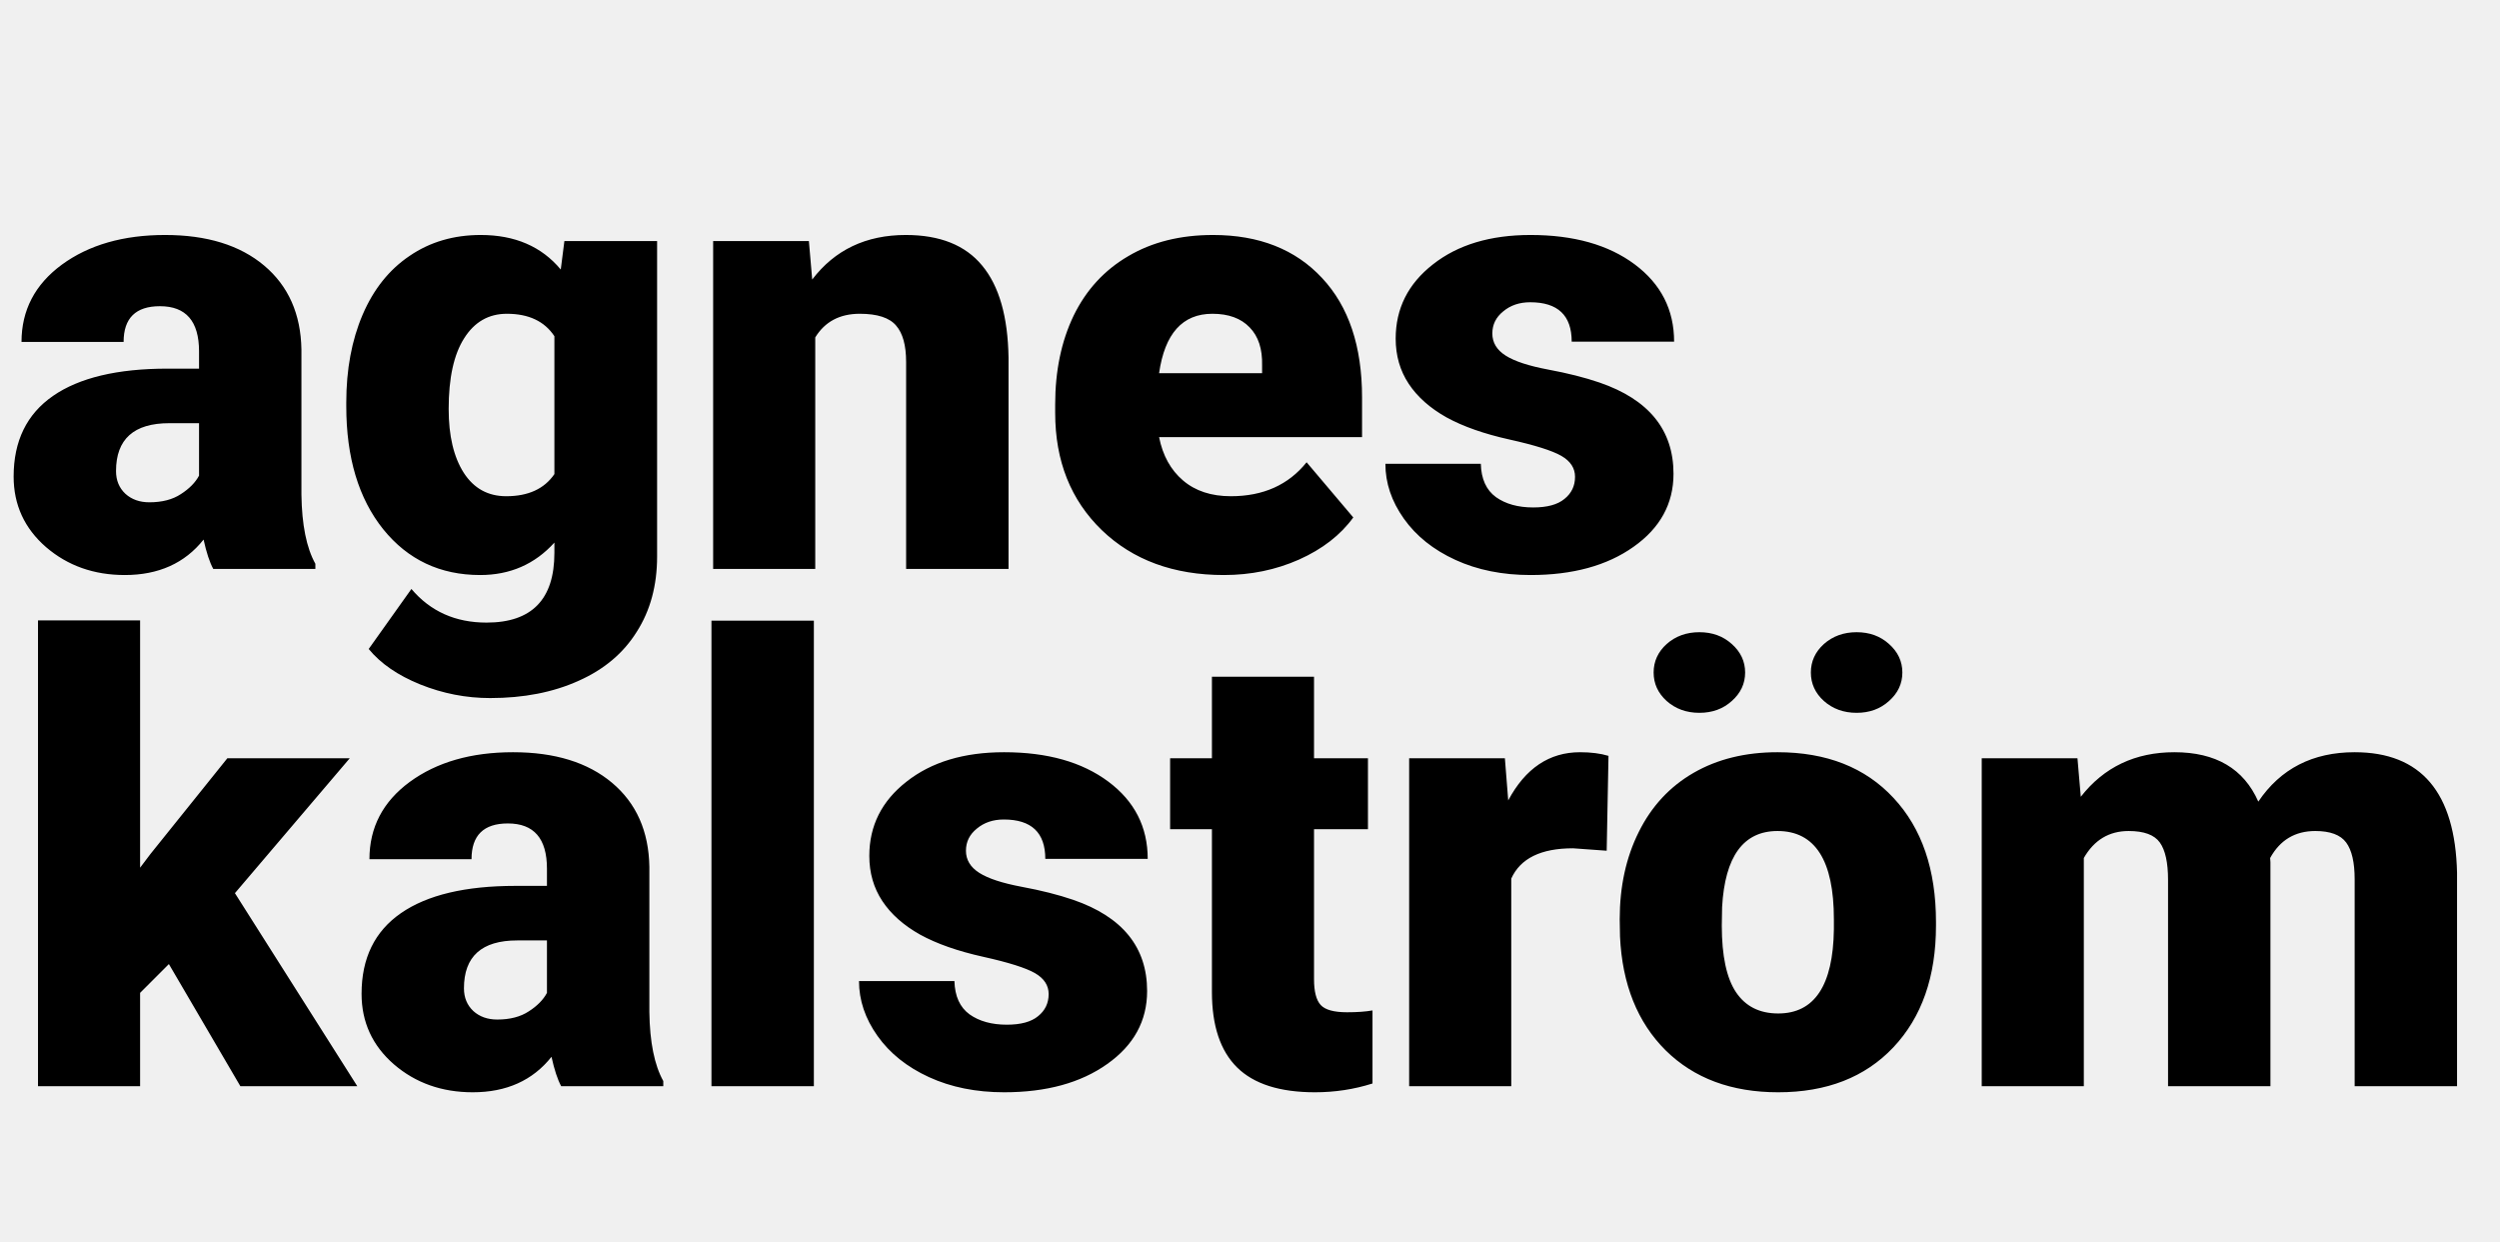
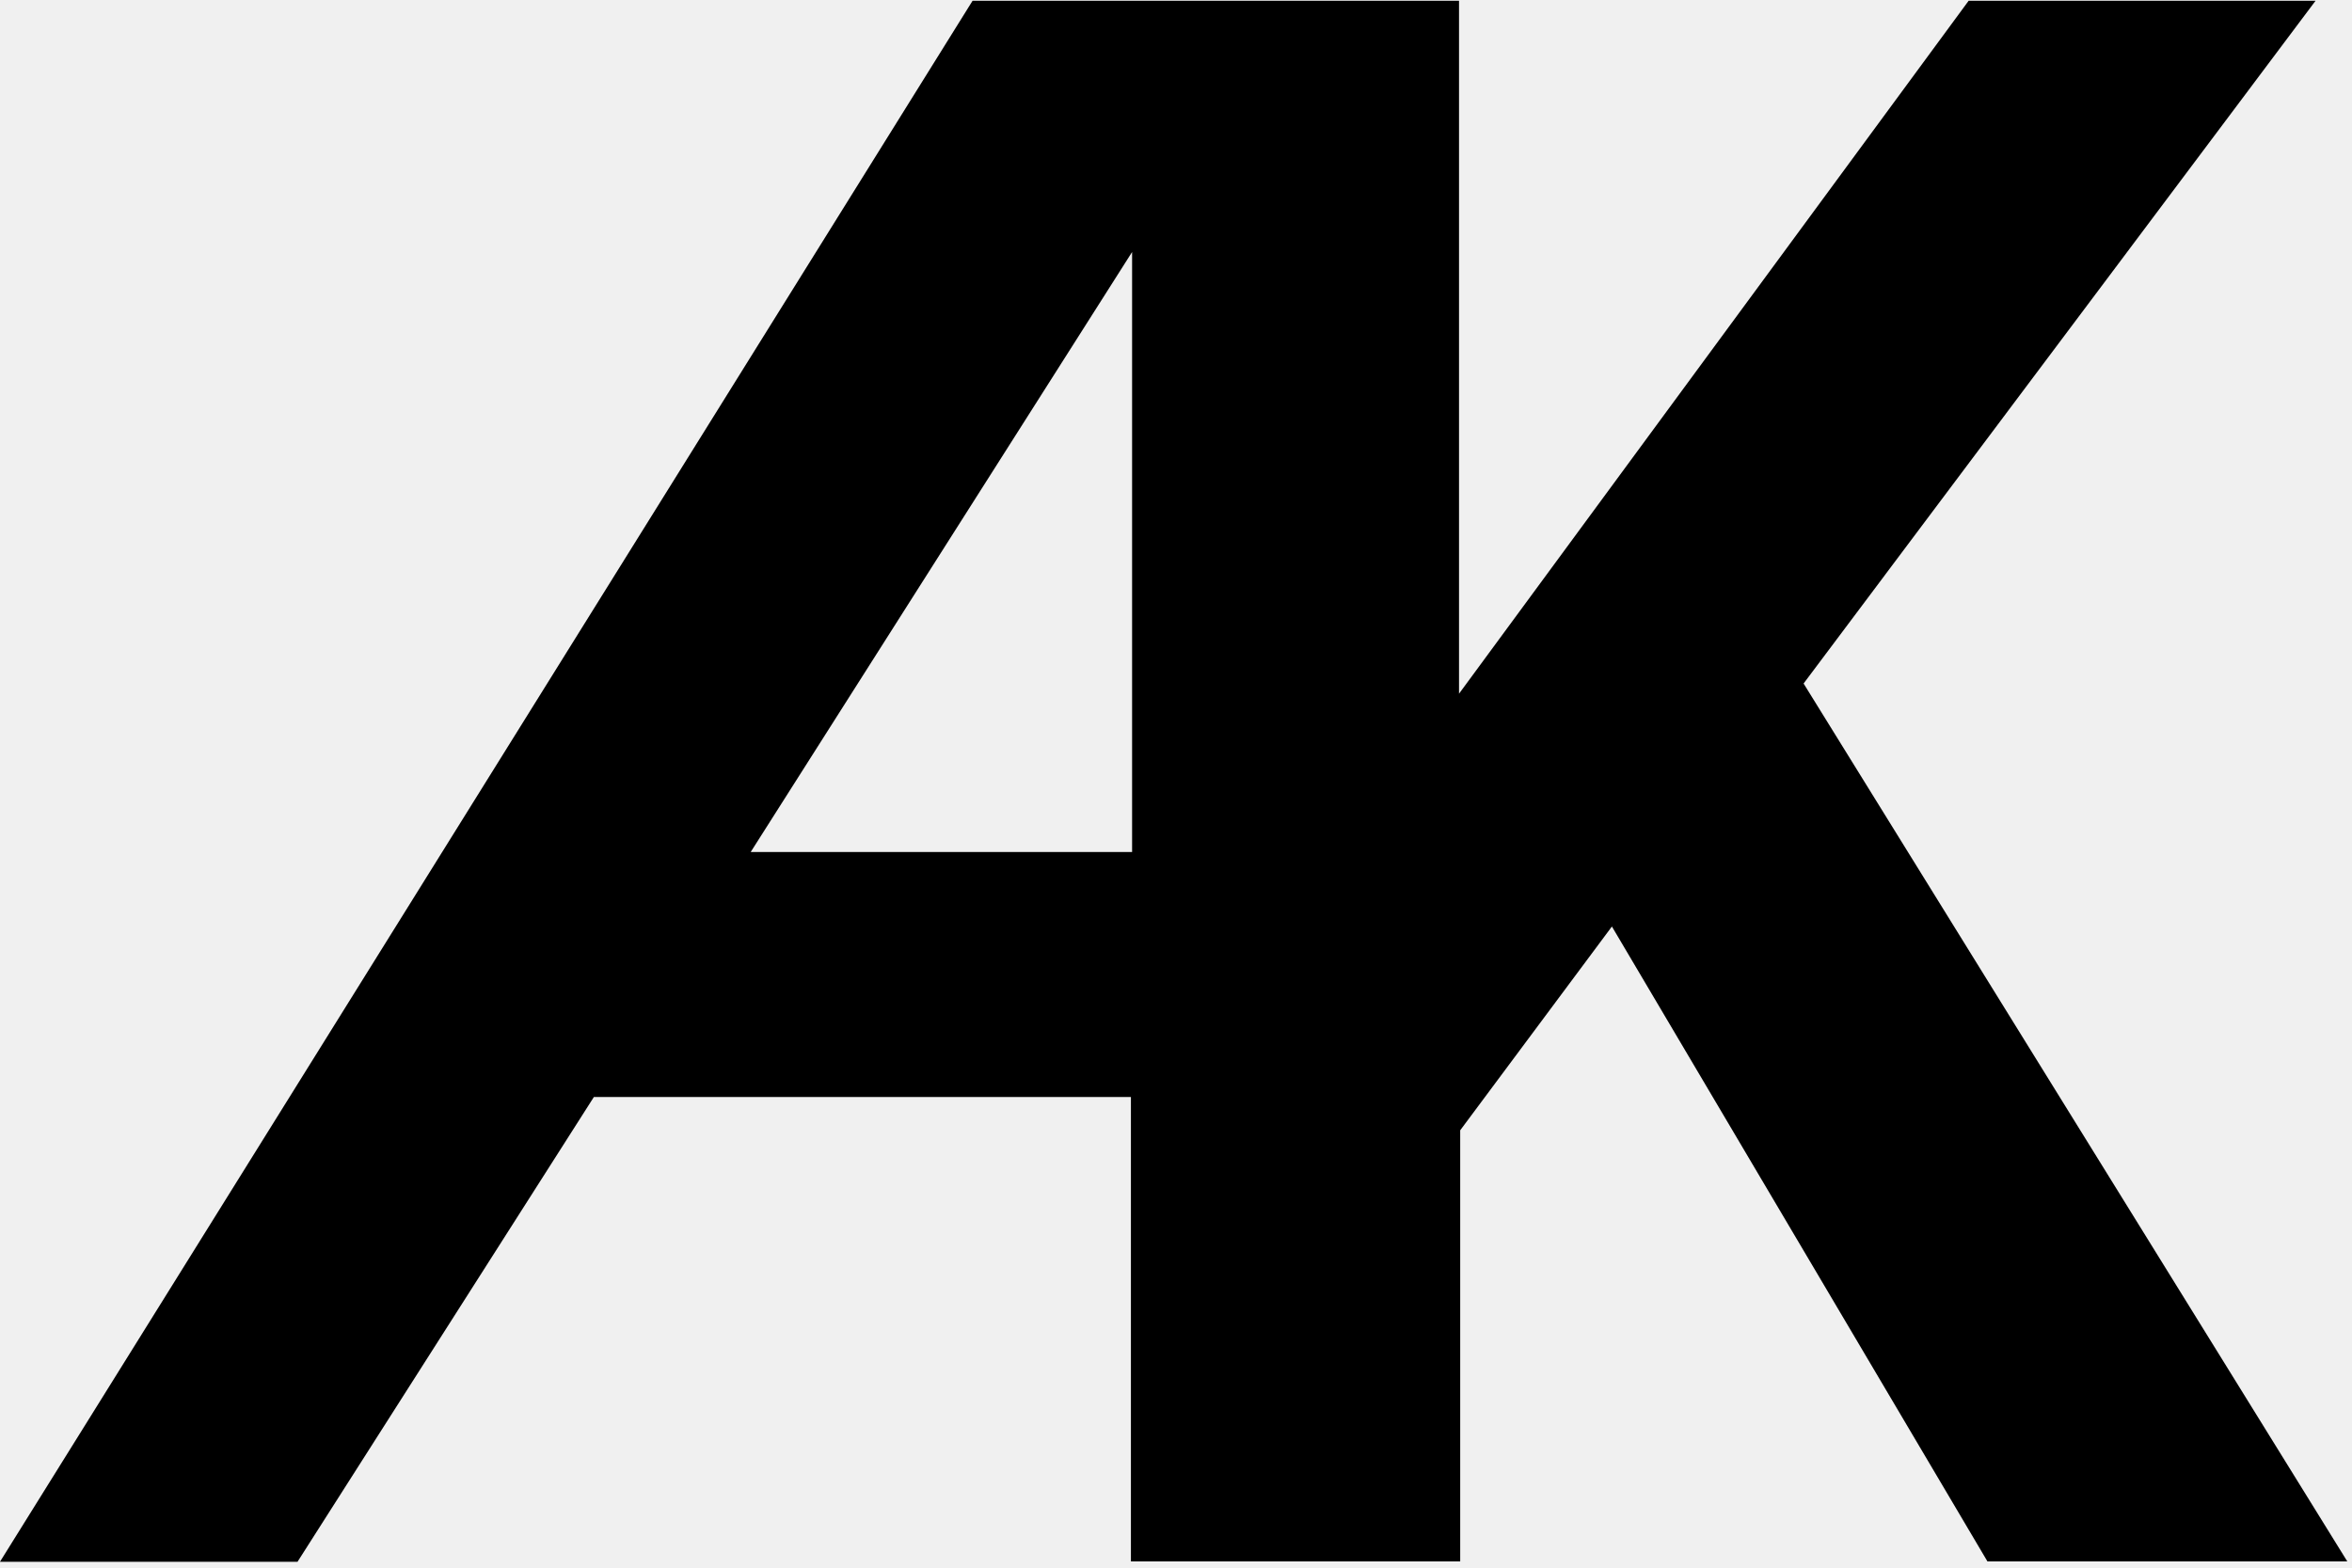
- <svg xmlns="http://www.w3.org/2000/svg" width="145" height="72" viewBox="0 0 145 72" fill="none">
-   <path d="M12.375 33C12.164 32.613 11.977 32.045 11.812 31.295C10.723 32.666 9.199 33.352 7.242 33.352C5.449 33.352 3.926 32.812 2.672 31.734C1.418 30.645 0.791 29.279 0.791 27.639C0.791 25.576 1.553 24.018 3.076 22.963C4.6 21.908 6.814 21.381 9.721 21.381H11.549V20.379C11.549 18.633 10.793 17.76 9.281 17.76C7.875 17.76 7.172 18.451 7.172 19.834H1.248C1.248 17.994 2.027 16.5 3.586 15.352C5.156 14.203 7.154 13.629 9.58 13.629C12.006 13.629 13.922 14.221 15.328 15.404C16.734 16.588 17.455 18.211 17.49 20.273V28.693C17.514 30.439 17.783 31.775 18.299 32.701V33H12.375ZM8.666 29.133C9.404 29.133 10.014 28.975 10.494 28.658C10.986 28.342 11.338 27.984 11.549 27.586V24.545H9.826C7.764 24.545 6.732 25.471 6.732 27.322C6.732 27.861 6.914 28.301 7.277 28.641C7.641 28.969 8.104 29.133 8.666 29.133ZM20.092 23.35C20.092 21.428 20.408 19.729 21.041 18.252C21.674 16.775 22.582 15.639 23.766 14.842C24.949 14.033 26.326 13.629 27.896 13.629C29.877 13.629 31.424 14.297 32.537 15.633L32.748 13.98H38.127V32.279C38.127 33.955 37.734 35.408 36.949 36.639C36.176 37.881 35.051 38.83 33.574 39.486C32.098 40.154 30.387 40.488 28.441 40.488C27.047 40.488 25.693 40.225 24.381 39.697C23.08 39.17 22.084 38.484 21.393 37.641L23.871 34.16C24.973 35.461 26.426 36.111 28.23 36.111C30.855 36.111 32.168 34.764 32.168 32.068V31.471C31.031 32.725 29.596 33.352 27.861 33.352C25.541 33.352 23.666 32.467 22.236 30.697C20.807 28.916 20.092 26.537 20.092 23.561V23.35ZM26.033 23.719C26.033 25.277 26.326 26.514 26.912 27.428C27.498 28.33 28.318 28.781 29.373 28.781C30.65 28.781 31.582 28.354 32.168 27.498V19.5C31.594 18.633 30.674 18.199 29.408 18.199C28.354 18.199 27.527 18.674 26.93 19.623C26.332 20.561 26.033 21.926 26.033 23.719ZM46.934 13.98L47.127 16.213C48.44 14.49 50.25 13.629 52.559 13.629C54.539 13.629 56.016 14.221 56.988 15.404C57.973 16.588 58.482 18.369 58.518 20.748V33H52.576V20.994C52.576 20.033 52.383 19.33 51.996 18.885C51.609 18.428 50.906 18.199 49.887 18.199C48.727 18.199 47.865 18.656 47.303 19.57V33H41.379V13.98H46.934ZM71.016 33.352C68.098 33.352 65.736 32.484 63.932 30.75C62.127 29.004 61.225 26.736 61.225 23.947V23.455C61.225 21.51 61.582 19.793 62.297 18.305C63.023 16.816 64.078 15.668 65.461 14.859C66.844 14.039 68.484 13.629 70.383 13.629C73.055 13.629 75.164 14.461 76.711 16.125C78.258 17.777 79.031 20.086 79.031 23.051V25.354H67.254C67.465 26.42 67.928 27.258 68.643 27.867C69.357 28.477 70.283 28.781 71.42 28.781C73.295 28.781 74.76 28.125 75.814 26.812L78.522 30.012C77.783 31.031 76.734 31.846 75.375 32.455C74.027 33.053 72.574 33.352 71.016 33.352ZM70.348 18.199C68.613 18.199 67.582 19.348 67.254 21.645H73.231V21.188C73.254 20.238 73.014 19.506 72.51 18.99C72.006 18.463 71.285 18.199 70.348 18.199ZM91.389 27.656C91.389 27.152 91.125 26.748 90.598 26.443C90.07 26.139 89.068 25.822 87.592 25.494C86.115 25.166 84.897 24.738 83.936 24.211C82.975 23.672 82.242 23.021 81.738 22.26C81.234 21.498 80.982 20.625 80.982 19.641C80.982 17.895 81.703 16.459 83.144 15.334C84.586 14.197 86.473 13.629 88.805 13.629C91.312 13.629 93.328 14.197 94.852 15.334C96.375 16.471 97.137 17.965 97.137 19.816H91.195C91.195 18.293 90.393 17.531 88.787 17.531C88.166 17.531 87.644 17.707 87.223 18.059C86.801 18.398 86.59 18.826 86.59 19.342C86.59 19.869 86.848 20.297 87.363 20.625C87.879 20.953 88.699 21.223 89.824 21.434C90.961 21.645 91.957 21.896 92.812 22.189C95.672 23.174 97.102 24.938 97.102 27.48C97.102 29.215 96.328 30.627 94.781 31.717C93.246 32.807 91.254 33.352 88.805 33.352C87.176 33.352 85.723 33.059 84.445 32.473C83.168 31.887 82.172 31.09 81.457 30.082C80.742 29.074 80.385 28.014 80.385 26.9H85.922C85.945 27.779 86.238 28.424 86.801 28.834C87.363 29.232 88.084 29.432 88.963 29.432C89.772 29.432 90.375 29.268 90.773 28.939C91.184 28.611 91.389 28.184 91.389 27.656Z" fill="black" />
-   <path d="M9.799 55.916L8.129 57.586V63H2.205V35.982H8.129V50.326L8.727 49.535L13.191 43.98H20.293L13.631 51.803L20.732 63H13.947L9.799 55.916ZM32.562 63C32.352 62.613 32.164 62.045 32 61.295C30.91 62.666 29.387 63.352 27.43 63.352C25.637 63.352 24.113 62.812 22.859 61.734C21.605 60.645 20.979 59.279 20.979 57.639C20.979 55.576 21.74 54.018 23.264 52.963C24.787 51.908 27.002 51.381 29.908 51.381H31.736V50.379C31.736 48.633 30.98 47.76 29.469 47.76C28.062 47.76 27.359 48.451 27.359 49.834H21.436C21.436 47.994 22.215 46.5 23.773 45.352C25.344 44.203 27.342 43.629 29.768 43.629C32.193 43.629 34.109 44.221 35.516 45.404C36.922 46.588 37.643 48.211 37.678 50.273V58.693C37.701 60.44 37.971 61.775 38.486 62.701V63H32.562ZM28.854 59.133C29.592 59.133 30.201 58.975 30.682 58.658C31.174 58.342 31.525 57.984 31.736 57.586V54.545H30.014C27.951 54.545 26.92 55.471 26.92 57.322C26.92 57.861 27.102 58.301 27.465 58.641C27.828 58.969 28.291 59.133 28.854 59.133ZM47.223 63H41.281V36H47.223V63ZM60.846 57.656C60.846 57.152 60.582 56.748 60.055 56.443C59.527 56.139 58.525 55.822 57.049 55.494C55.572 55.166 54.353 54.738 53.393 54.211C52.432 53.672 51.699 53.022 51.195 52.26C50.691 51.498 50.44 50.625 50.44 49.641C50.44 47.895 51.16 46.459 52.602 45.334C54.043 44.197 55.93 43.629 58.262 43.629C60.77 43.629 62.785 44.197 64.309 45.334C65.832 46.471 66.594 47.965 66.594 49.816H60.652C60.652 48.293 59.85 47.531 58.244 47.531C57.623 47.531 57.102 47.707 56.68 48.059C56.258 48.398 56.047 48.826 56.047 49.342C56.047 49.869 56.305 50.297 56.82 50.625C57.336 50.953 58.156 51.223 59.281 51.434C60.418 51.645 61.414 51.897 62.27 52.19C65.129 53.174 66.559 54.938 66.559 57.48C66.559 59.215 65.785 60.627 64.238 61.717C62.703 62.807 60.711 63.352 58.262 63.352C56.633 63.352 55.18 63.059 53.902 62.473C52.625 61.887 51.629 61.09 50.914 60.082C50.199 59.074 49.842 58.014 49.842 56.9H55.379C55.402 57.779 55.695 58.424 56.258 58.834C56.82 59.232 57.541 59.432 58.42 59.432C59.228 59.432 59.832 59.268 60.23 58.94C60.641 58.611 60.846 58.184 60.846 57.656ZM76.244 39.252V43.98H79.373V48.094H76.244V56.795C76.244 57.51 76.373 58.008 76.631 58.289C76.889 58.57 77.398 58.711 78.16 58.711C78.746 58.711 79.238 58.676 79.637 58.605V62.842C78.57 63.182 77.457 63.352 76.297 63.352C74.258 63.352 72.752 62.871 71.779 61.91C70.807 60.949 70.32 59.49 70.32 57.533V48.094H67.894V43.98H70.32V39.252H76.244ZM93.225 49.342L91.273 49.201C89.41 49.201 88.215 49.787 87.688 50.959V63H81.764V43.98H87.318L87.512 46.424C88.508 44.56 89.897 43.629 91.678 43.629C92.311 43.629 92.861 43.699 93.33 43.84L93.225 49.342ZM93.981 53.315C93.981 51.416 94.35 49.728 95.088 48.252C95.826 46.764 96.887 45.621 98.269 44.824C99.652 44.027 101.275 43.629 103.139 43.629C105.986 43.629 108.23 44.514 109.871 46.283C111.512 48.041 112.332 50.438 112.332 53.473V53.684C112.332 56.648 111.506 59.004 109.854 60.75C108.213 62.484 105.986 63.352 103.174 63.352C100.467 63.352 98.293 62.543 96.652 60.926C95.012 59.297 94.127 57.094 93.998 54.316L93.981 53.315ZM99.904 53.684C99.904 55.441 100.18 56.73 100.73 57.551C101.281 58.371 102.096 58.781 103.174 58.781C105.283 58.781 106.361 57.158 106.408 53.912V53.315C106.408 49.904 105.318 48.199 103.139 48.199C101.158 48.199 100.086 49.67 99.922 52.611L99.904 53.684ZM95.949 39.006C95.949 38.361 96.201 37.81 96.705 37.353C97.221 36.897 97.853 36.668 98.603 36.668C99.353 36.668 99.981 36.897 100.484 37.353C101 37.81 101.258 38.361 101.258 39.006C101.258 39.65 101 40.201 100.484 40.658C99.981 41.115 99.353 41.344 98.603 41.344C97.853 41.344 97.221 41.115 96.705 40.658C96.201 40.201 95.949 39.65 95.949 39.006ZM105.072 39.006C105.072 38.361 105.324 37.81 105.828 37.353C106.344 36.897 106.977 36.668 107.727 36.668C108.477 36.668 109.104 36.897 109.607 37.353C110.123 37.81 110.381 38.361 110.381 39.006C110.381 39.65 110.123 40.201 109.607 40.658C109.104 41.115 108.477 41.344 107.727 41.344C106.977 41.344 106.344 41.115 105.828 40.658C105.324 40.201 105.072 39.65 105.072 39.006ZM120.541 43.98L120.734 46.213C122.082 44.49 123.893 43.629 126.166 43.629C128.568 43.629 130.191 44.584 131.035 46.494C132.324 44.584 134.188 43.629 136.625 43.629C140.48 43.629 142.461 45.961 142.566 50.625V63H136.625V50.994C136.625 50.022 136.461 49.312 136.133 48.867C135.805 48.422 135.207 48.199 134.34 48.199C133.168 48.199 132.295 48.721 131.721 49.764L131.738 50.01V63H125.797V51.029C125.797 50.033 125.639 49.312 125.322 48.867C125.006 48.422 124.402 48.199 123.512 48.199C122.375 48.199 121.508 48.721 120.91 49.764V63H114.986V43.98H120.541Z" fill="black" />
+ <svg xmlns="http://www.w3.org/2000/svg" width="60" height="40" viewBox="0 0 60 40" fill="none">
+   <g clip-path="url(#clip0_208_86)">
+     <path d="M50.7 39.84H59.88L46.01 17.44L59.07 0.02H50.22L37.22 17.7V0.02H32.9H24.81L-0.02 39.88H7.57L15.15 27.99H28.85V39.84H37.25V28.84L41.12 23.64L50.7 39.84ZM19.15 21.74L28.88 6.43V21.74H19.15Z" fill="black" />
+   </g>
+   <defs>
+     <clipPath id="clip0_208_86">
+       <rect width="59.88" height="39.85" fill="white" />
+     </clipPath>
+   </defs>
</svg>
